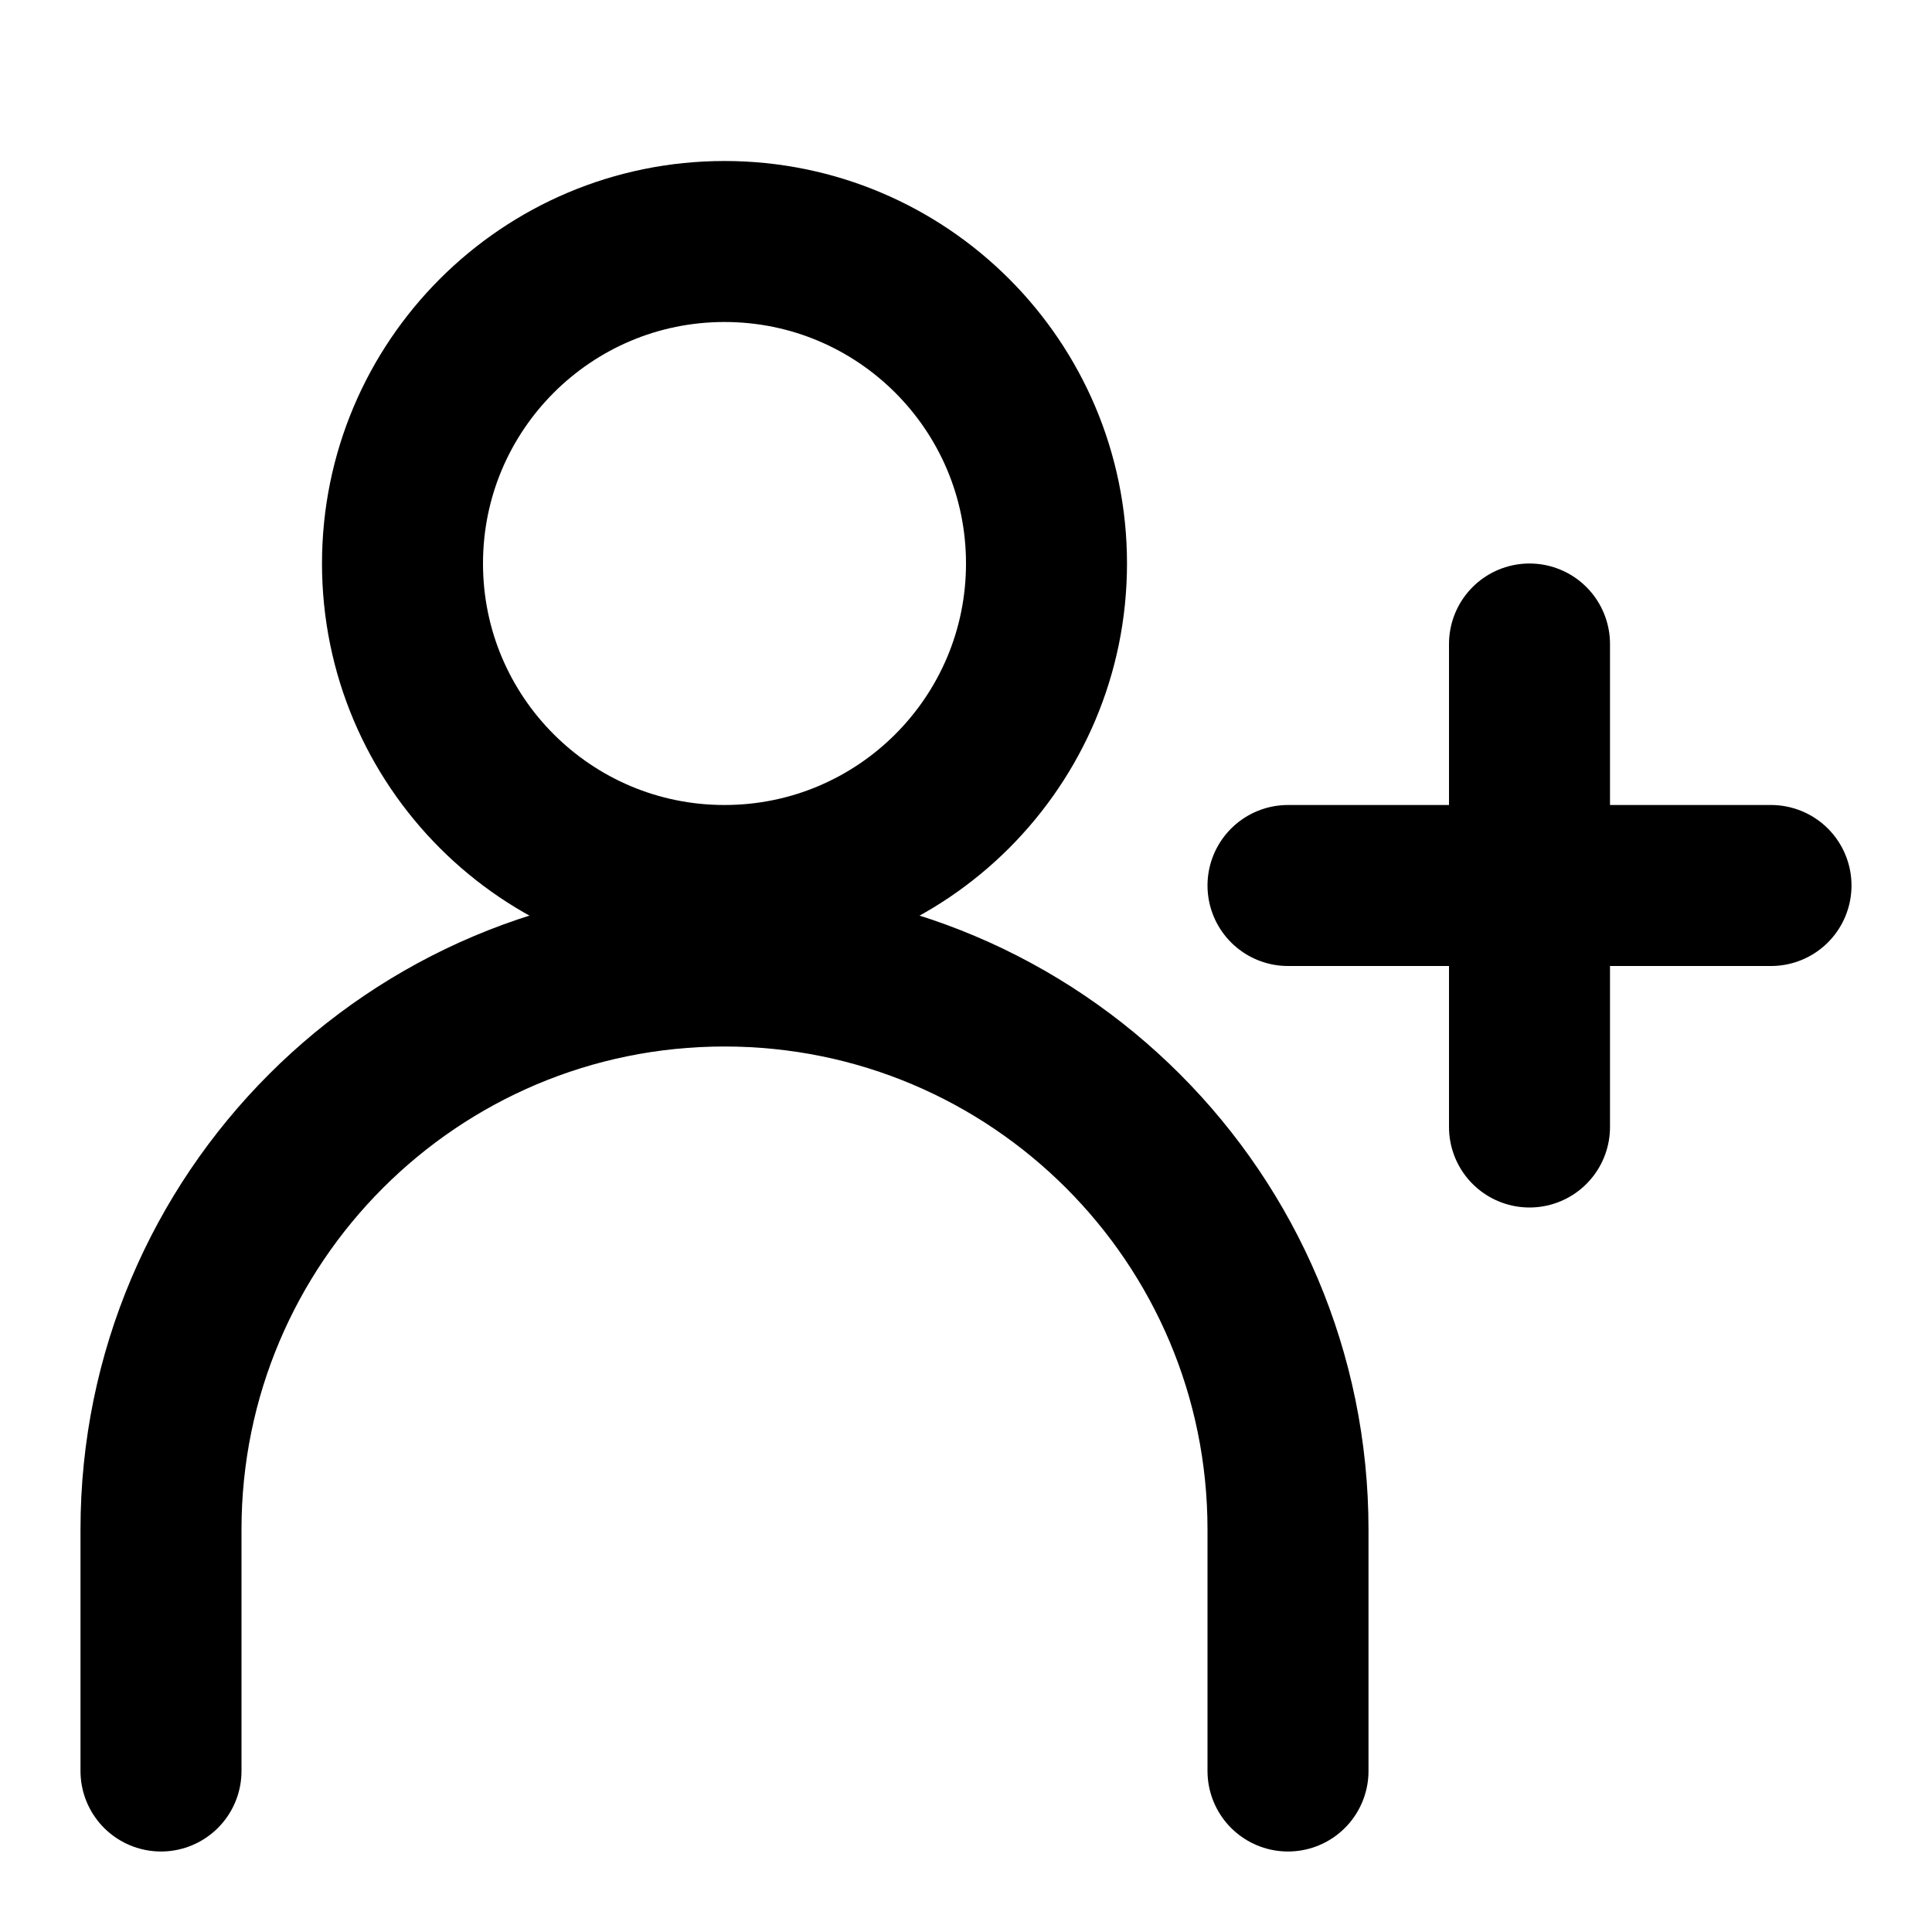
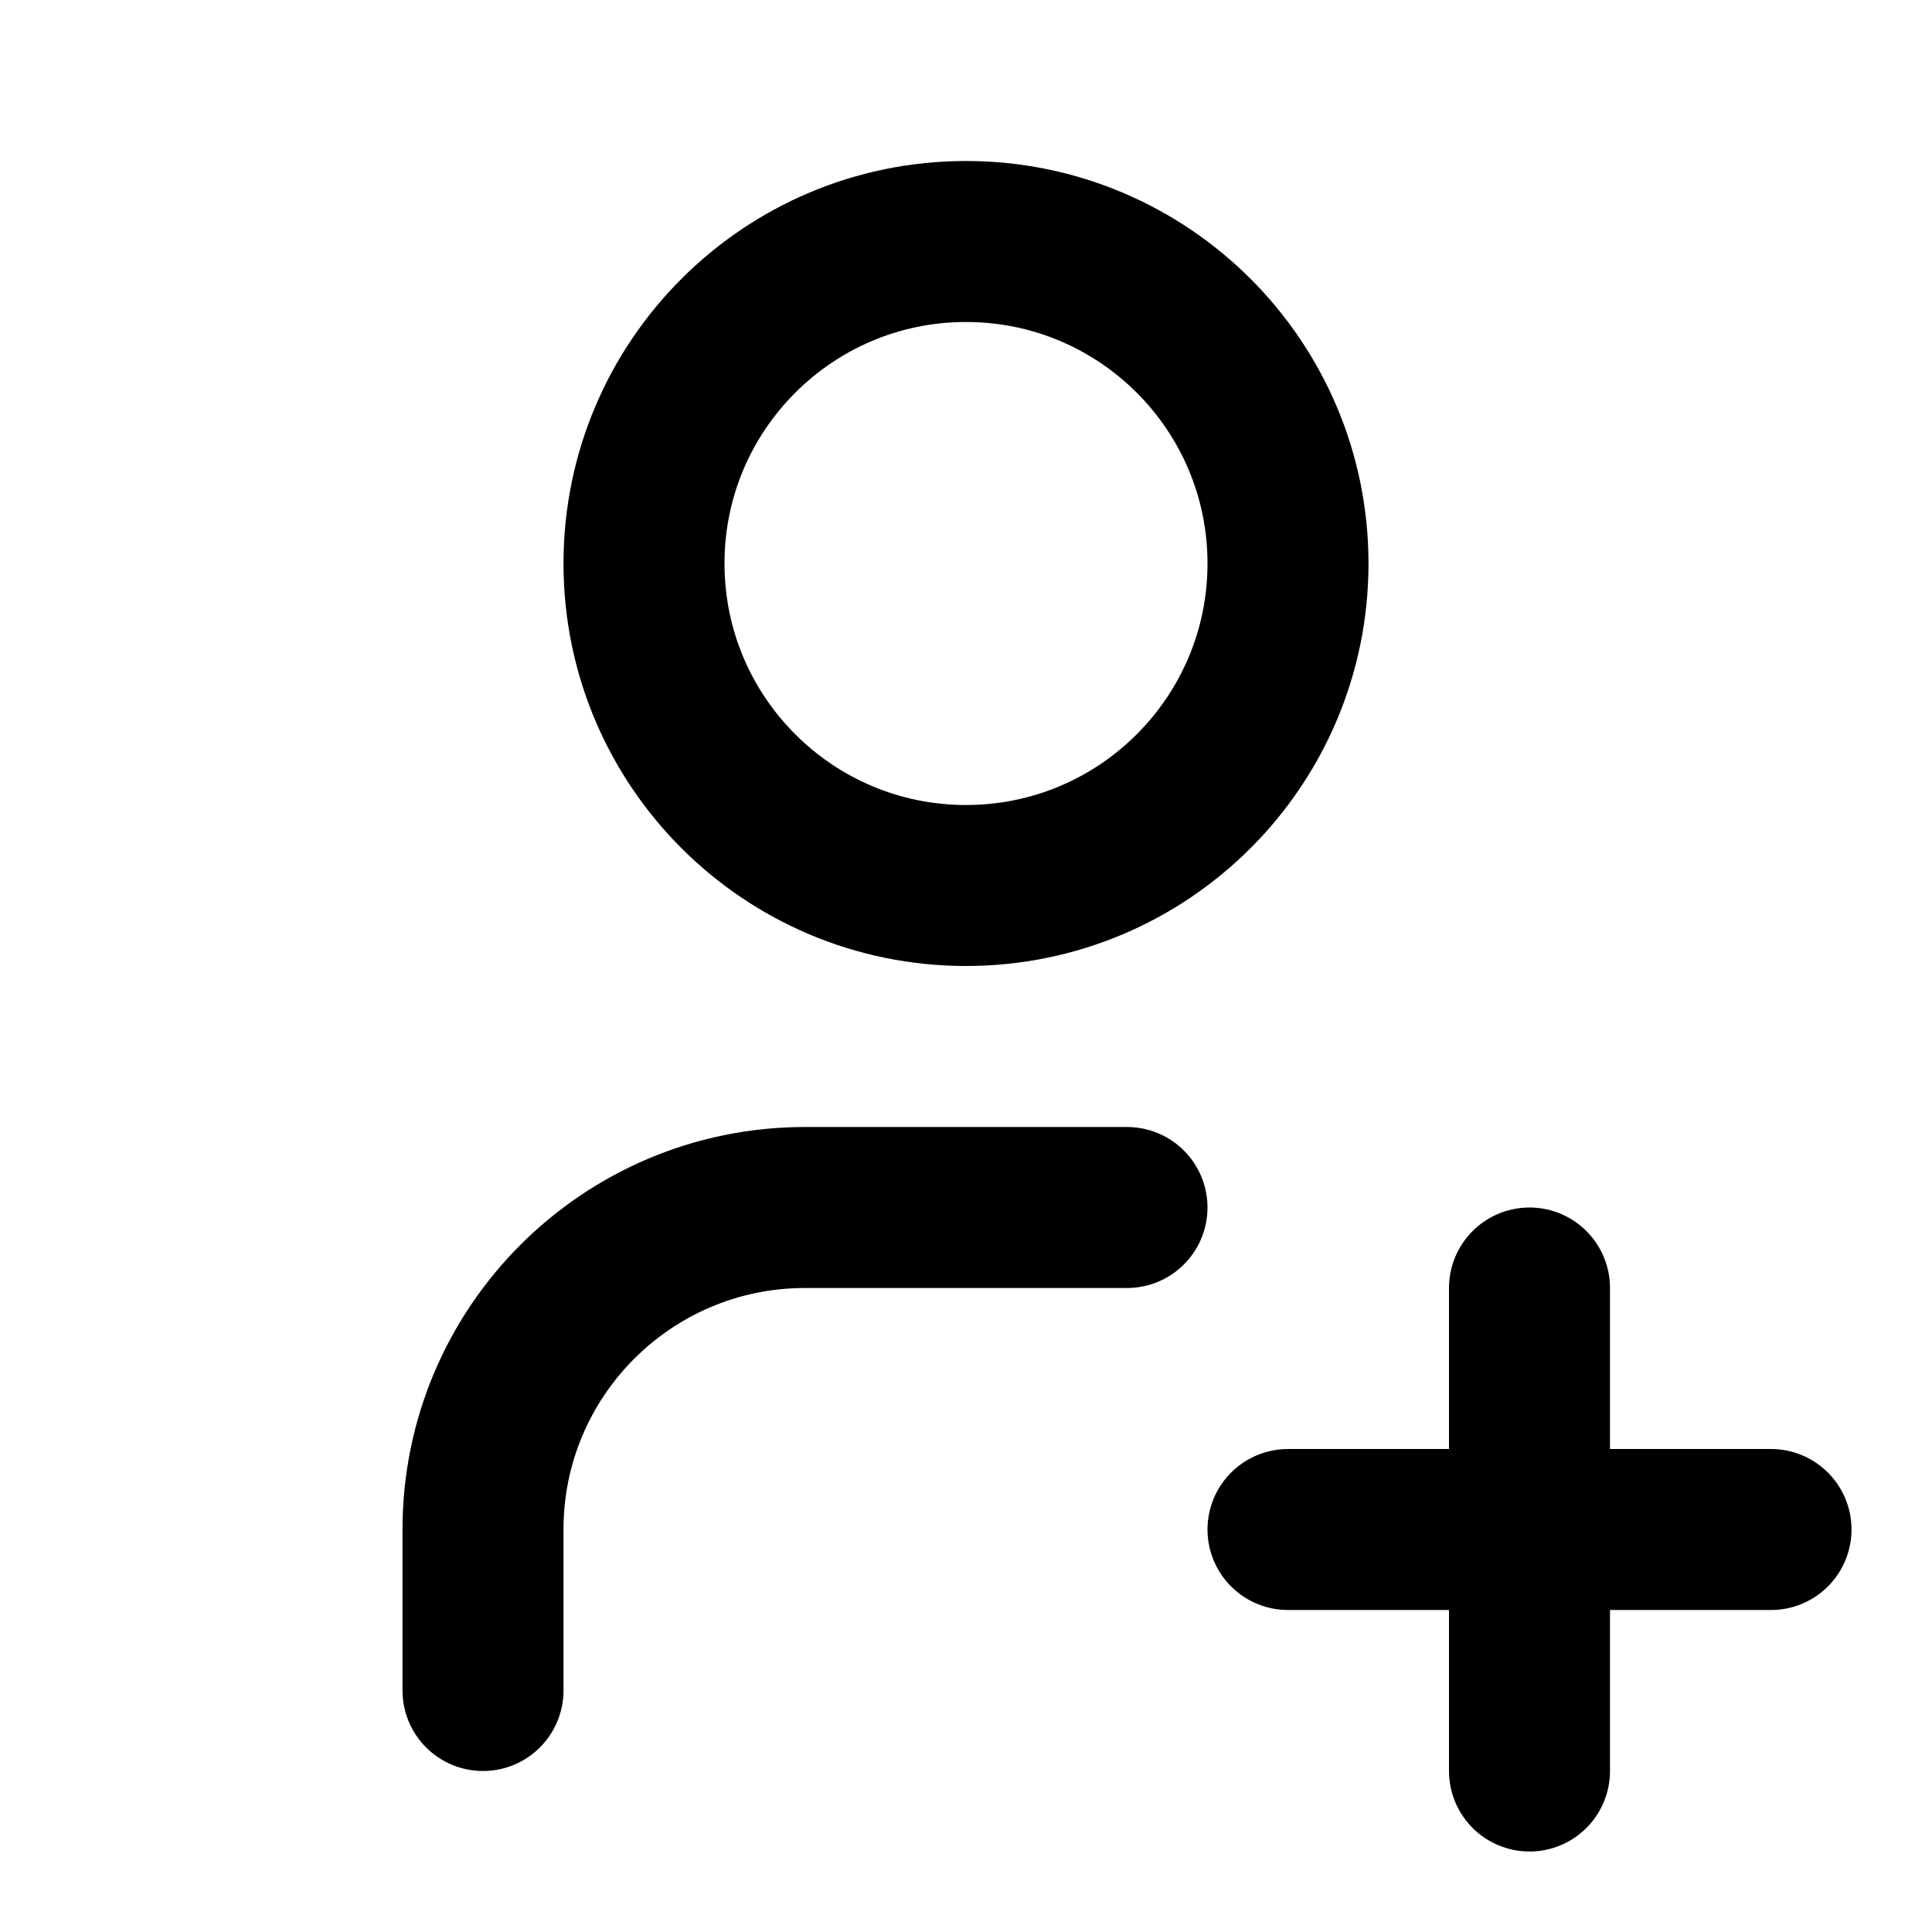
- <svg xmlns="http://www.w3.org/2000/svg" viewBox="0 0 24 24" fill="none" stroke="currentColor" stroke-width="2" stroke-linecap="round" stroke-linejoin="round">
-   <circle cx="9" cy="7" r="4" />
-   <path d="M2 22v-3a7 7 0 0 1 14 0v3M19 8v6m-3-3h6" />
+ <svg xmlns="http://www.w3.org/2000/svg" width="24" height="24" viewBox="0 0 24 24" fill="none" stroke="currentColor" stroke-width="2" stroke-linecap="round" stroke-linejoin="round" class="icon icon-tabler icons-tabler-outline icon-tabler-user-plus">
+   <path stroke="none" d="M0 0h24v24H0z" fill="none" />
+   <path d="M8 7a4 4 0 1 0 8 0a4 4 0 0 0 -8 0" />
+   <path d="M16 19h6" />
+   <path d="M19 16v6" />
+   <path d="M6 21v-2a4 4 0 0 1 4 -4h4" />
</svg>
